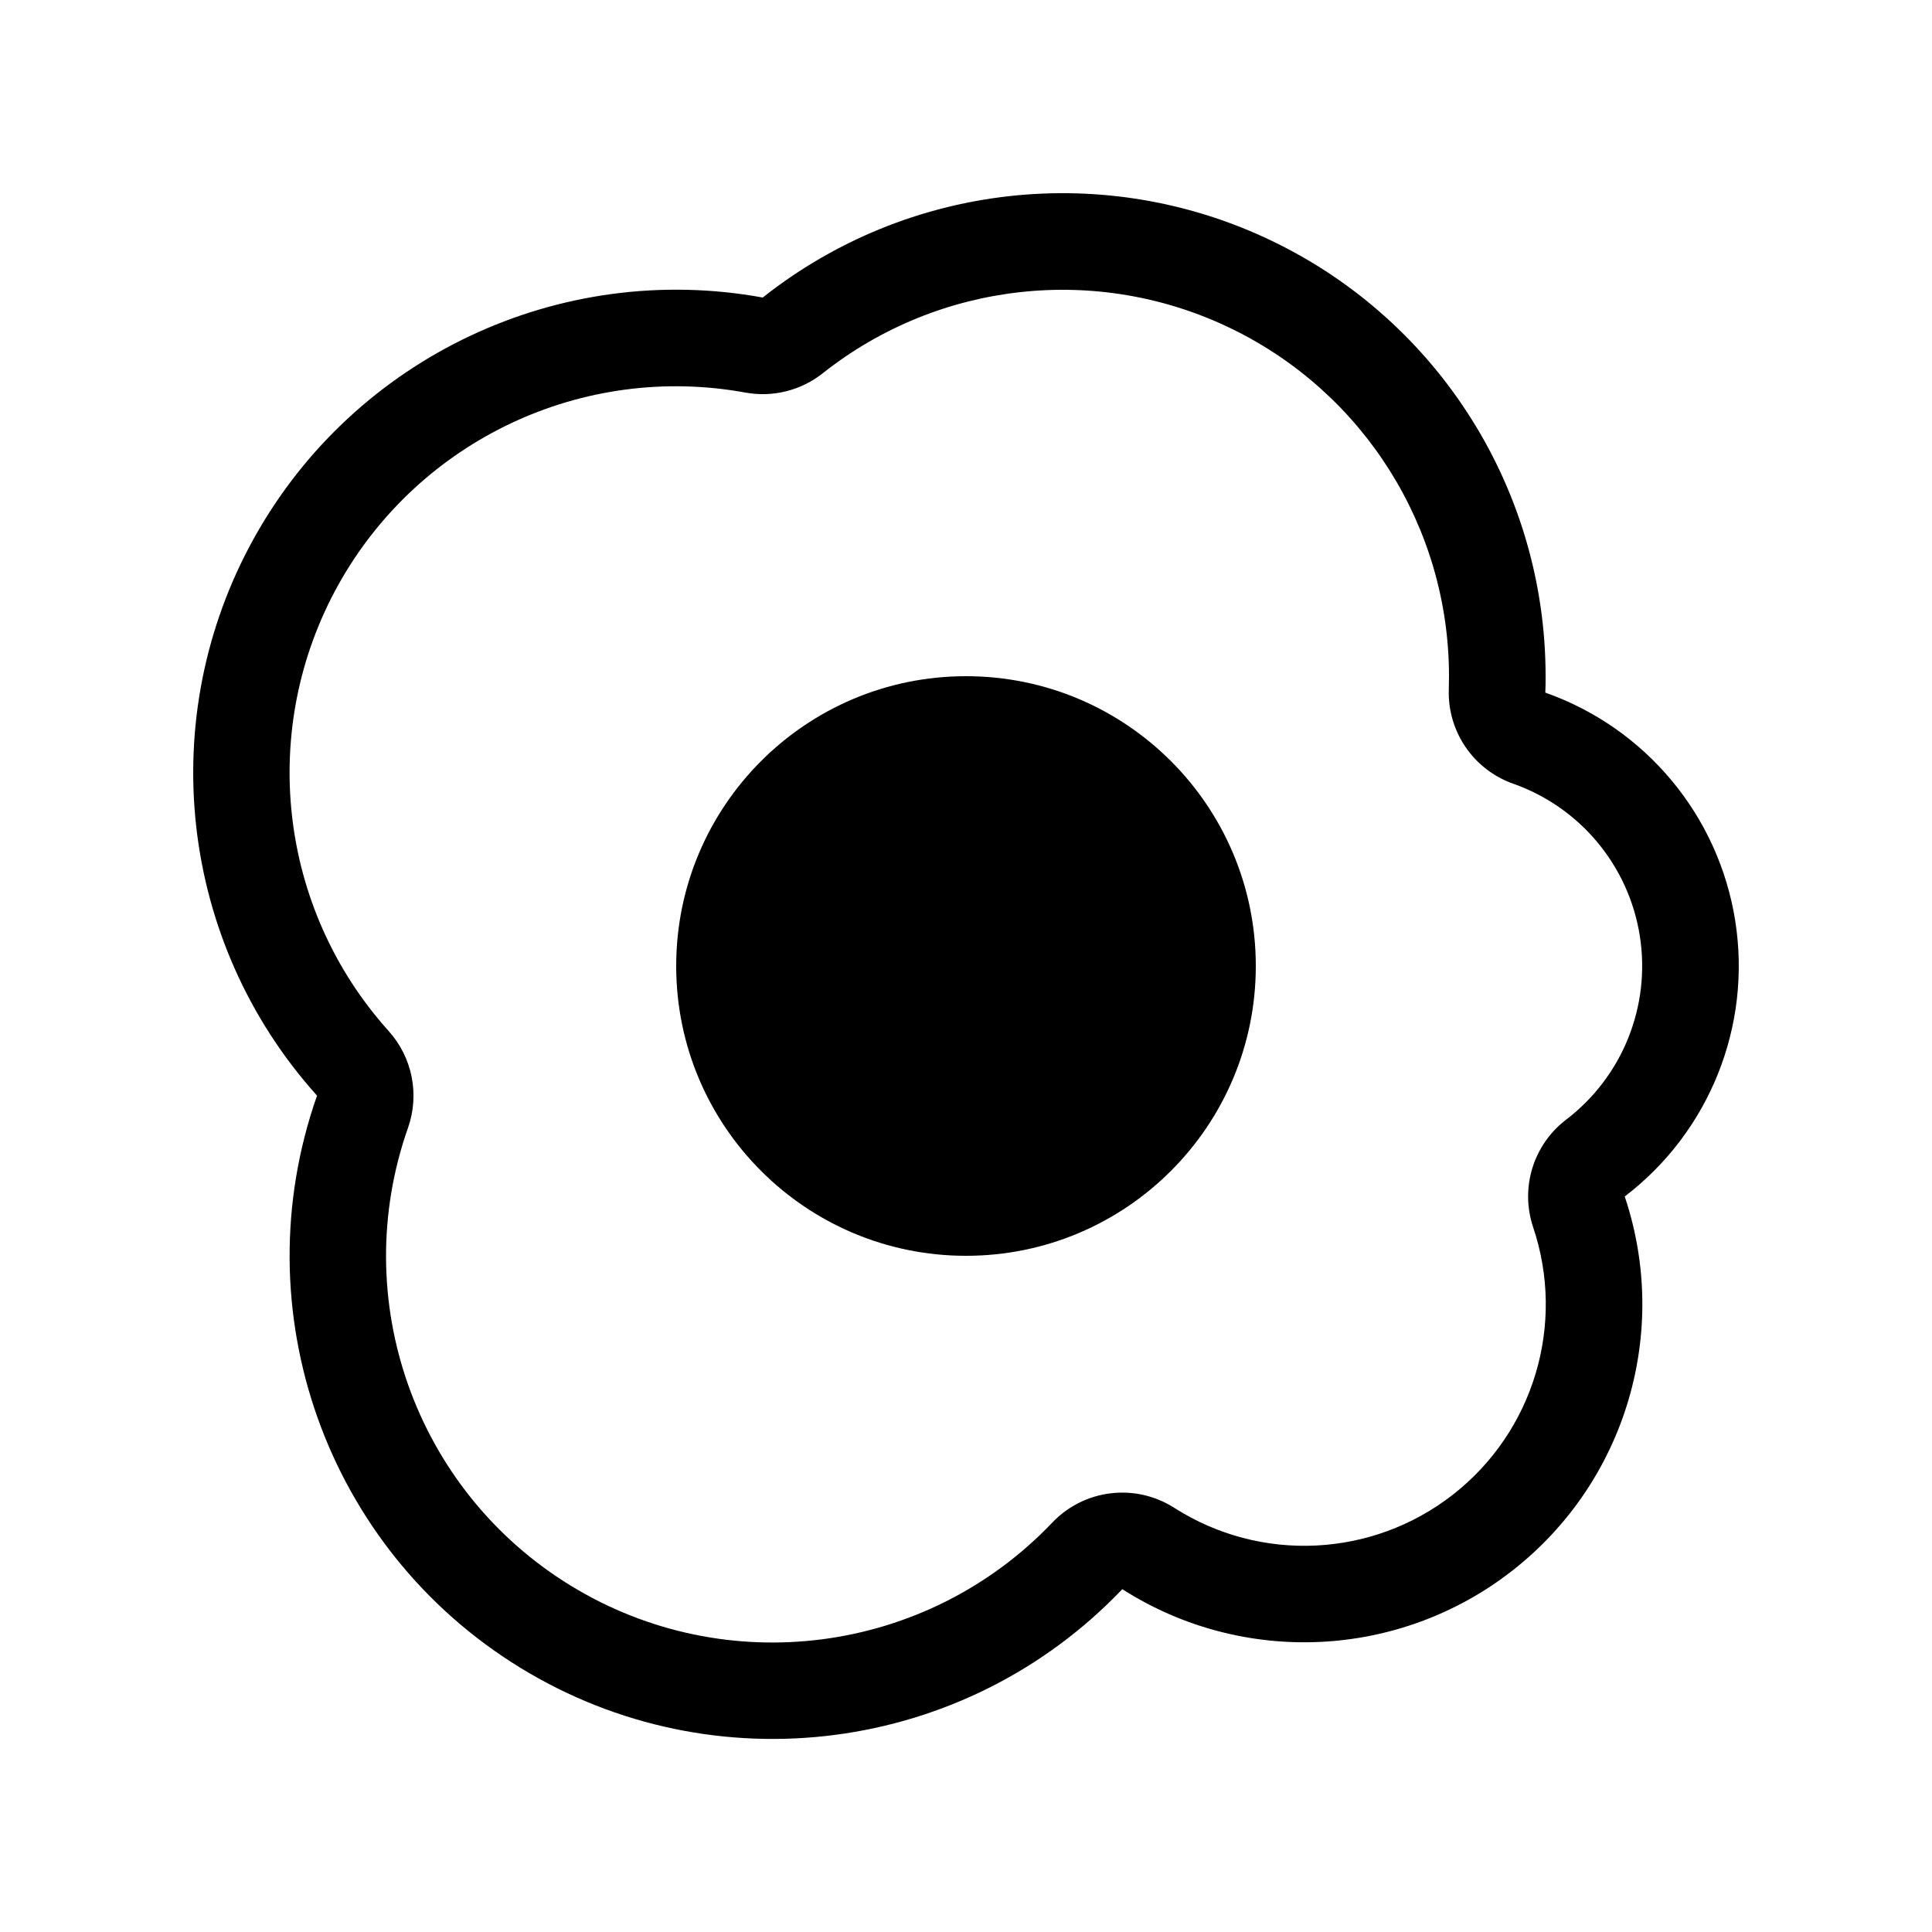
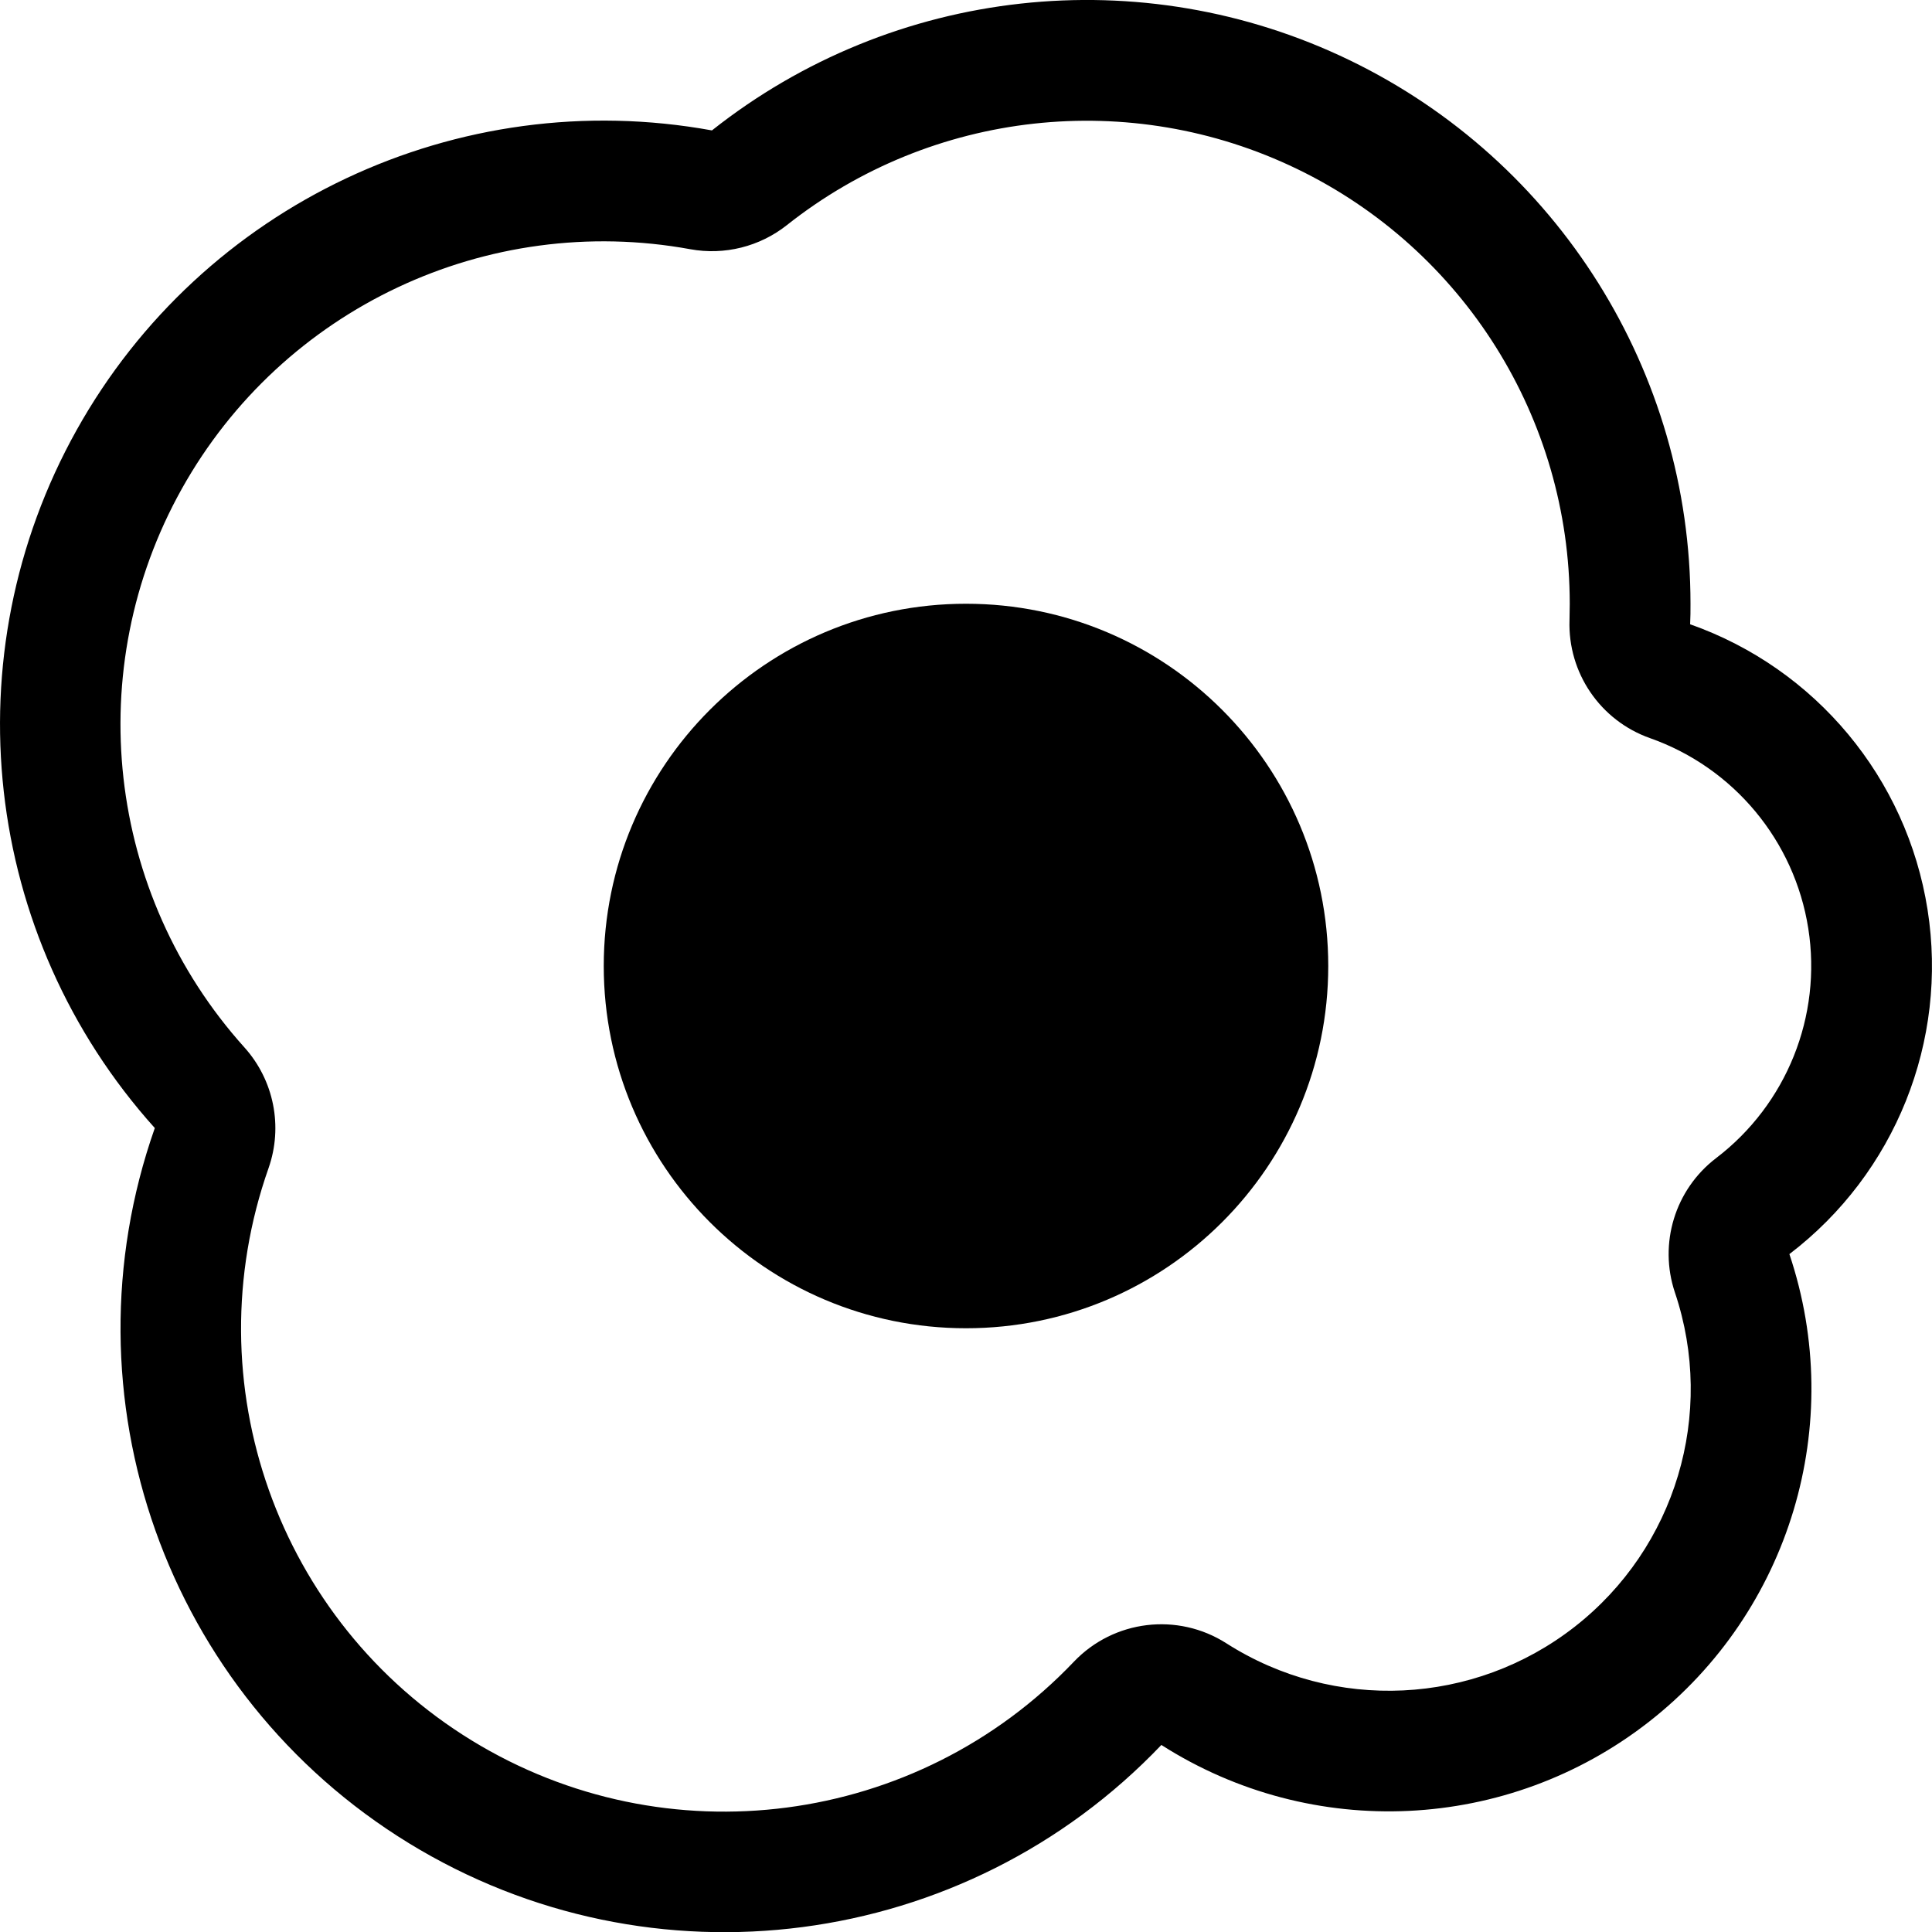
- <svg xmlns="http://www.w3.org/2000/svg" class="bi bi-egg-fried" width="1em" height="1em" viewBox="0 0 20 20" fill="currentColor">
-   <path fill-rule="evenodd" d="M15.665 8.113a1 1 0 01-.667-.977L15 7a4 4 0 00-6.483-3.136 1 1 0 01-.8.2 4 4 0 00-3.693 6.61 1 1 0 01.2 1 4 4 0 006.67 4.087 1 1 0 011.262-.152 2.5 2.5 0 003.715-2.905 1 1 0 01.341-1.113 2.001 2.001 0 00-.547-3.478zM16 7c0 .057 0 .113-.003.17a3.001 3.001 0 01.822 5.216 3.5 3.5 0 01-5.201 4.065 5 5 0 01-8.336-5.109A5 5 0 017.896 3.08 5 5 0 0116 7z" clip-rule="evenodd" />
-   <circle cx="10" cy="10" r="3" />
+ <svg xmlns="http://www.w3.org/2000/svg" class="bi bi-egg-fried" width="1em" height="1em" viewBox="0 0 16 16" fill="currentColor">
+   <path fill-rule="evenodd" d="M13.665 6.113a1 1 0 01-.667-.977L13 5a4 4 0 00-6.483-3.136 1 1 0 01-.8.2 4 4 0 00-3.693 6.61 1 1 0 01.2 1 4 4 0 006.67 4.087 1 1 0 011.262-.152 2.5 2.5 0 003.715-2.905 1 1 0 01.341-1.113 2.001 2.001 0 00-.547-3.478zM14 5c0 .057 0 .113-.003.17a3.001 3.001 0 01.822 5.216 3.5 3.5 0 01-5.201 4.065 5 5 0 01-8.336-5.109A5 5 0 015.896 1.08 5 5 0 0114 5z" clip-rule="evenodd" />
+   <circle cx="8" cy="8" r="3" />
</svg>
